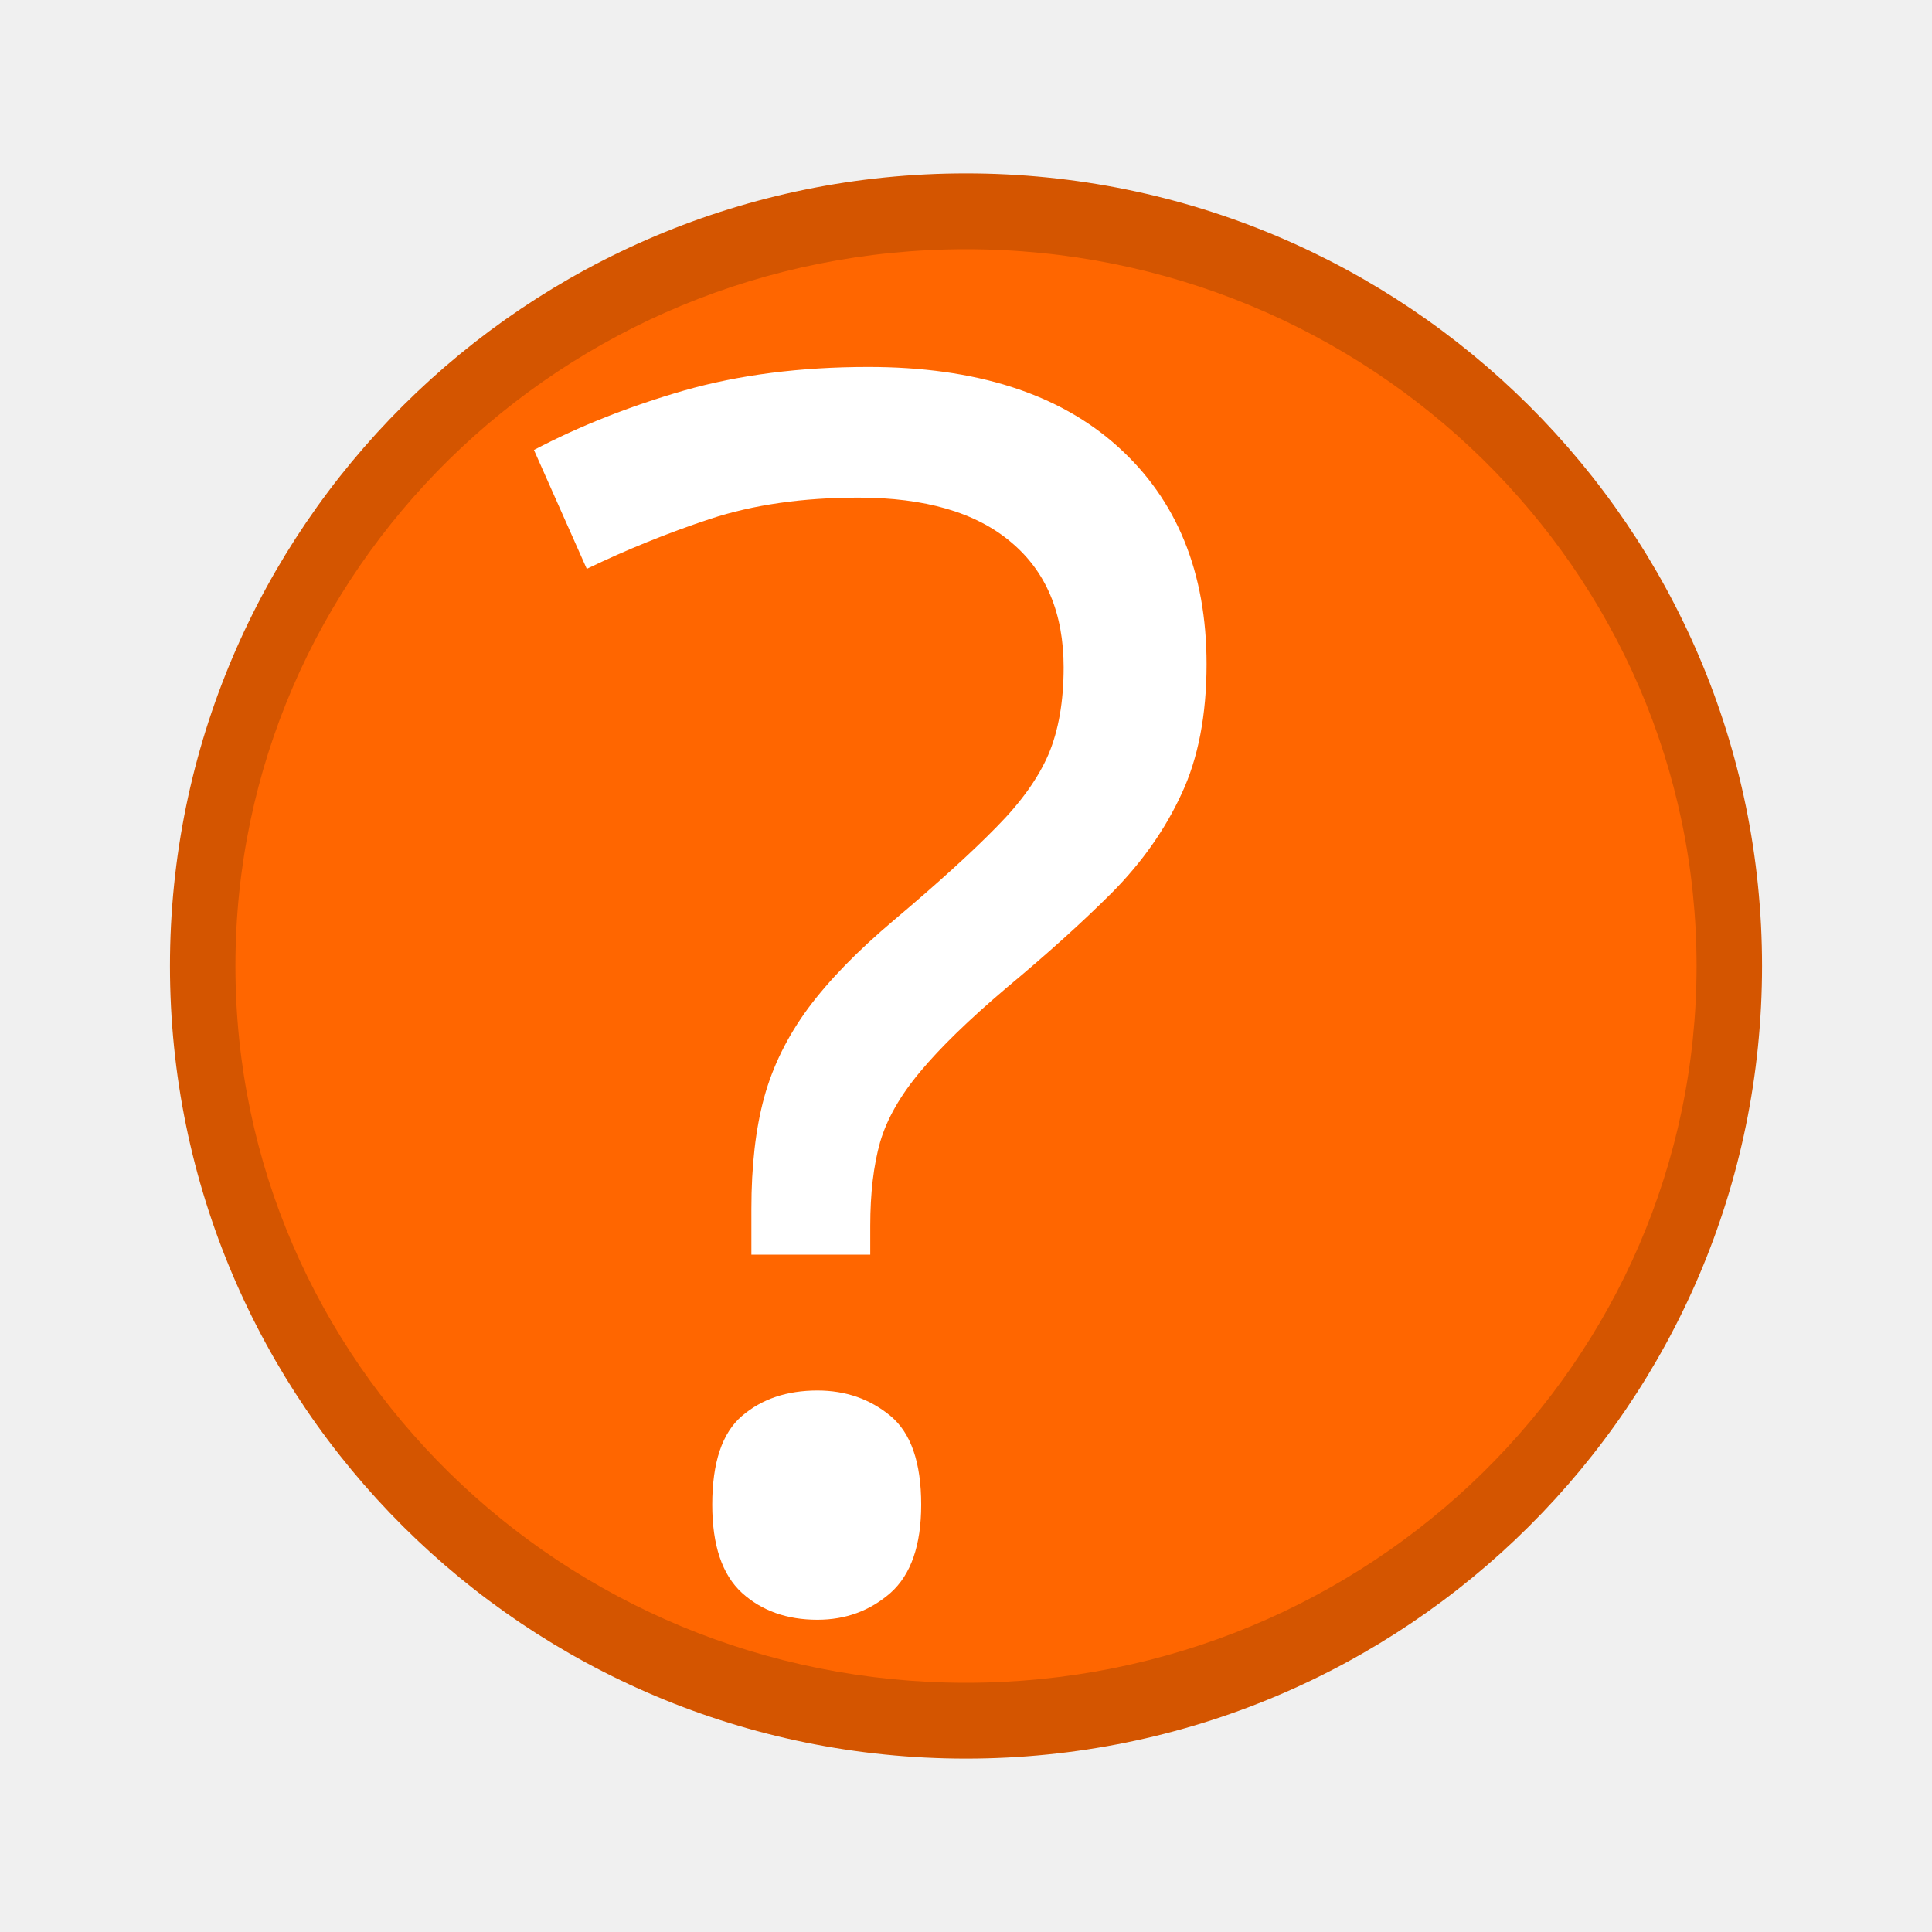
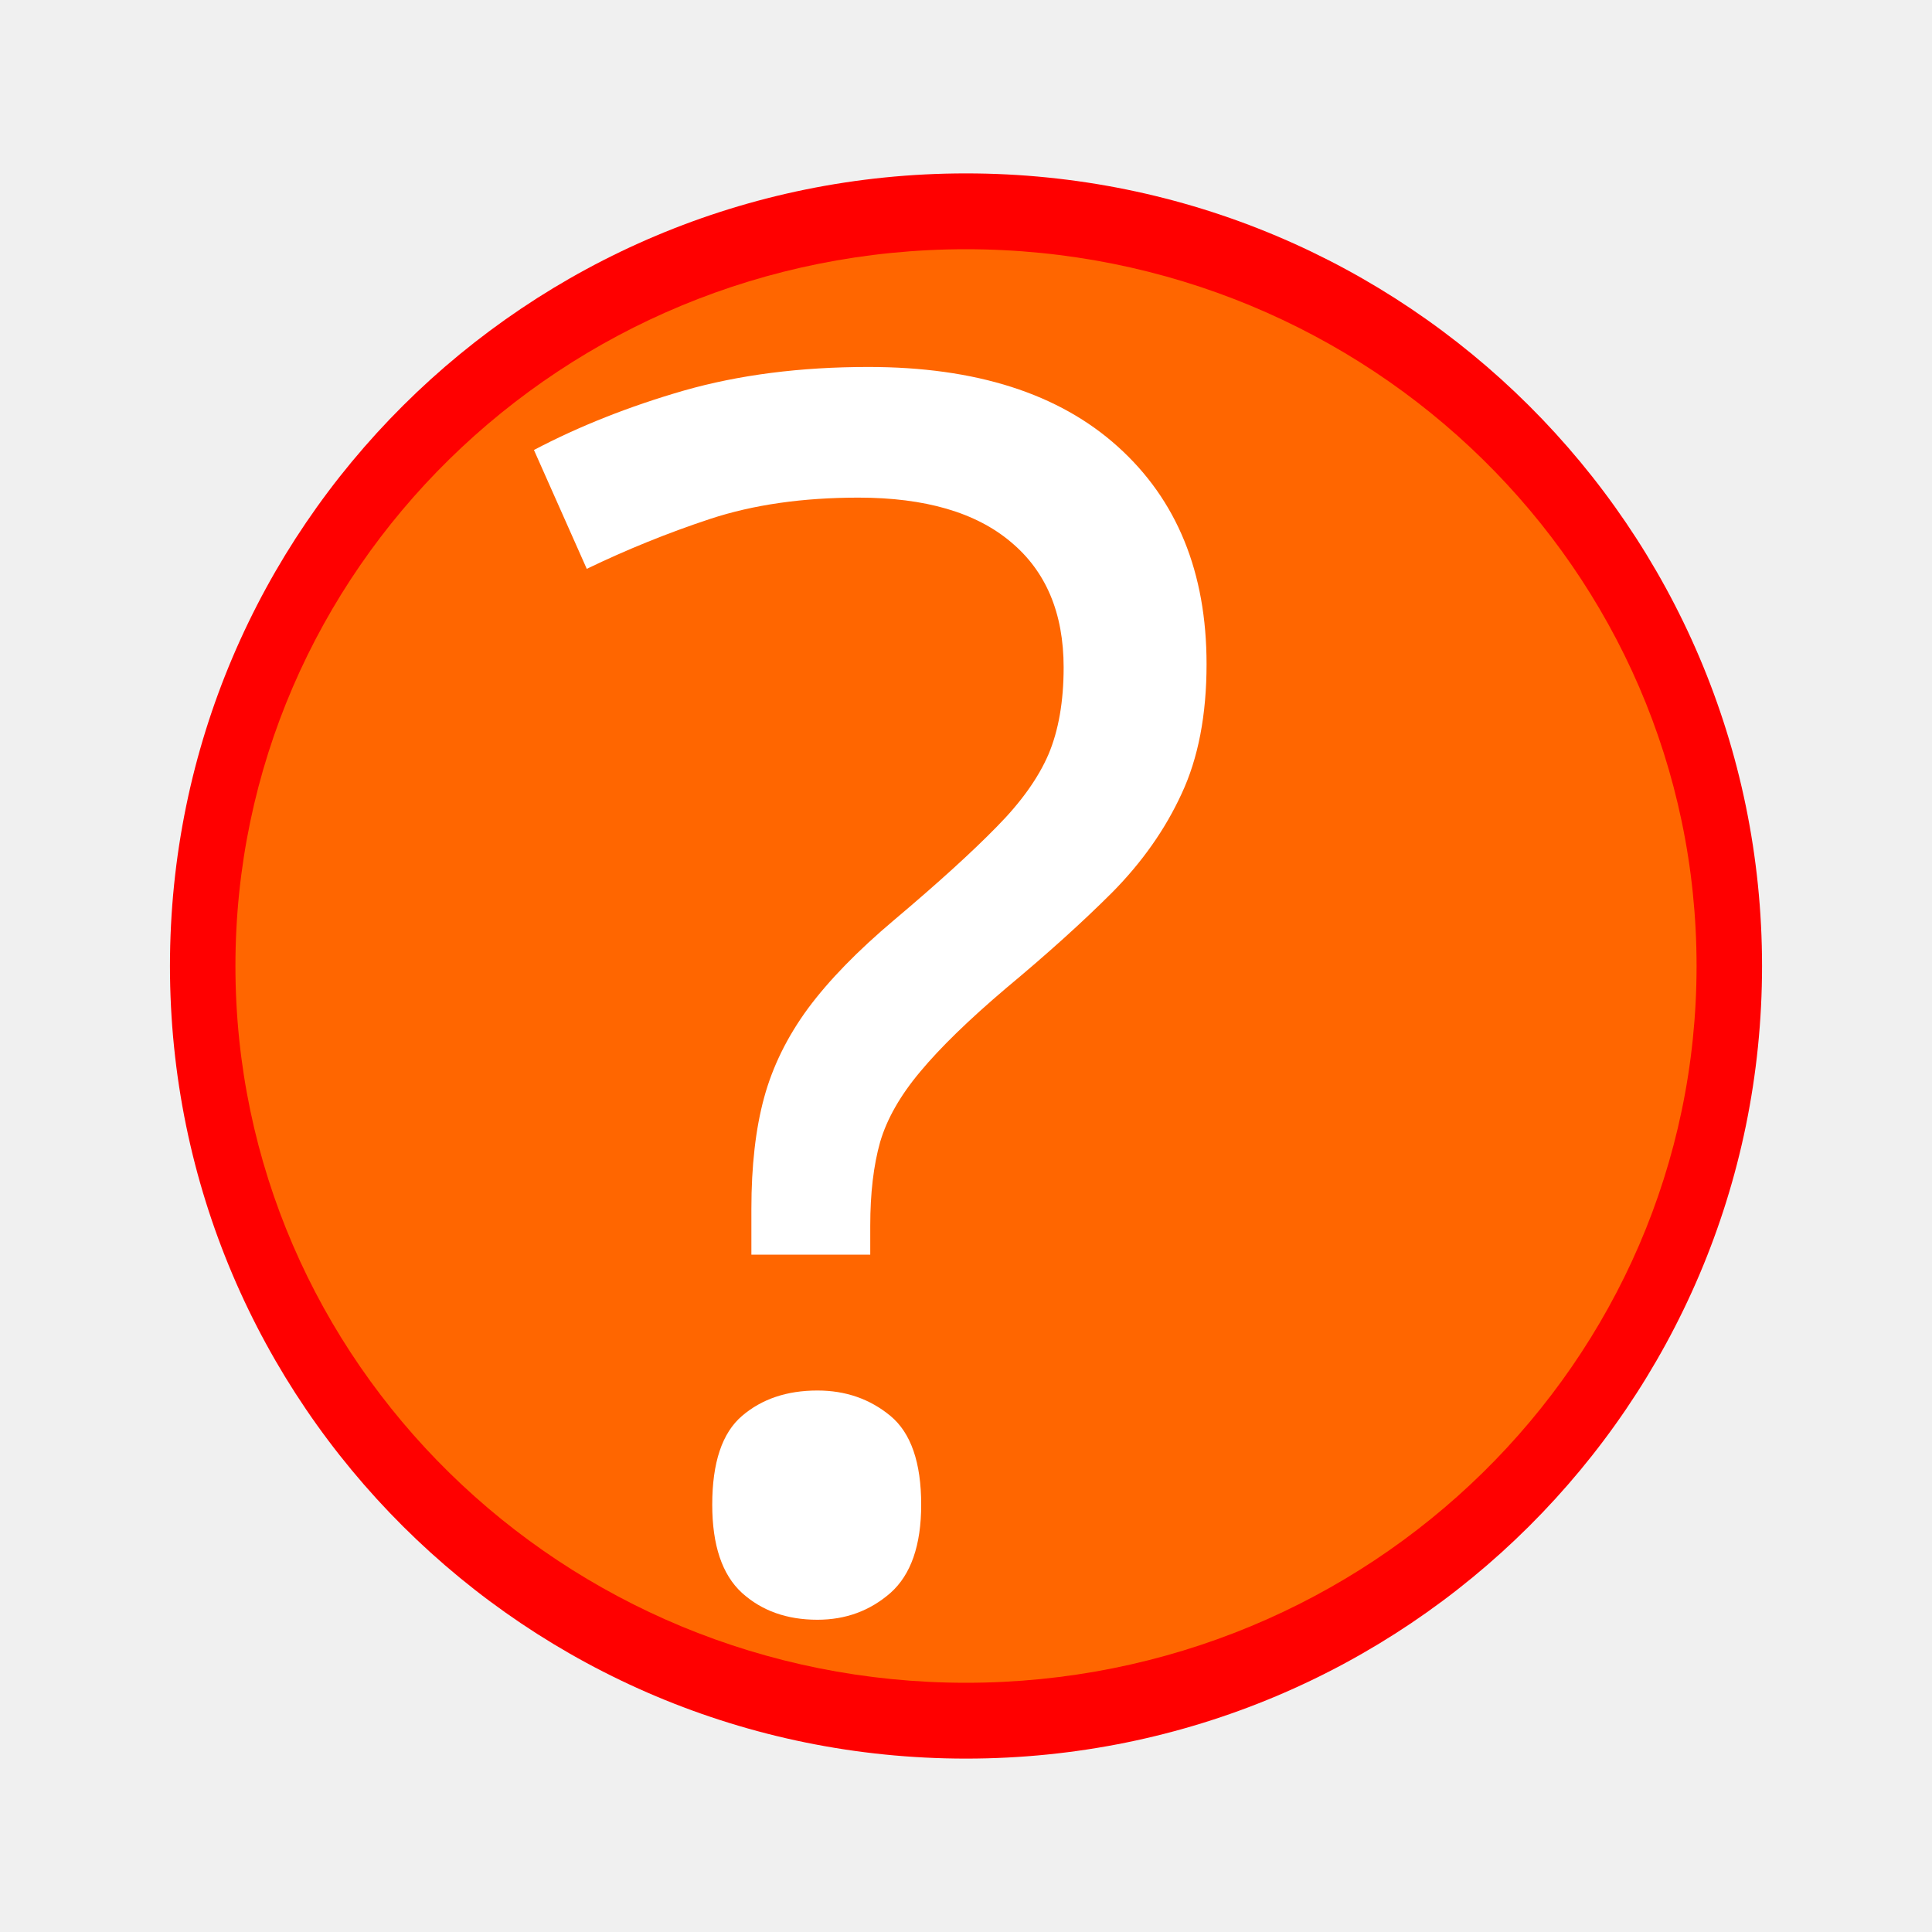
- <svg xmlns="http://www.w3.org/2000/svg" viewBox="0 0 64 64" version="1.1" id="svg4700" height="64" width="64">
+ <svg xmlns="http://www.w3.org/2000/svg" width="64" height="64" id="svg4700" version="1.1" viewBox="0 0 64 64">
  <defs id="defs4702" />
  <g id="layer5">
-     <ellipse ry="26.256" rx="26.37" cy="32" cx="32" id="path3369" style="fill:#d45500;fill-opacity:1;stroke:none;stroke-opacity:1" />
+     <ellipse style="fill:#ff0000;fill-opacity:1;stroke:none;stroke-opacity:1" id="path3369" cx="32" cy="32" rx="26.37" ry="26.256" />
  </g>
  <g id="layer4">
-     <ellipse transform="scale(1,-1)" ry="23.744" rx="24.201" cy="-32" cx="32" id="path3340" style="fill:#ff6600;fill-opacity:1;stroke:none;stroke-opacity:1" />
-     <text id="text3374" y="52.874" x="17.017" style="font-style:normal;font-weight:normal;line-height:0%;font-family:sans-serif;letter-spacing:0px;word-spacing:0px;fill:#ffffff;fill-opacity:1;stroke:none;stroke-width:1px;stroke-linecap:butt;stroke-linejoin:miter;stroke-opacity:1" xml:space="preserve">
-       <tspan style="font-size:56.25px;line-height:1.2" y="52.874" x="17.017" id="tspan3376">?</tspan>
+     <ellipse style="fill:#ff6600;fill-opacity:1;stroke:none;stroke-opacity:1" id="path3340" cx="32" cy="-32" rx="24.201" ry="23.744" transform="scale(1,-1)" />
+     <text xml:space="preserve" style="font-style:normal;font-weight:normal;font-size:56.25px;line-height:120%;font-family:sans-serif;letter-spacing:0px;word-spacing:0px;fill:#ffffff;fill-opacity:1;stroke:none;stroke-width:1px;stroke-linecap:butt;stroke-linejoin:miter;stroke-opacity:1" x="17.017" y="52.874" id="text3374">
+       <tspan id="tspan3376" x="17.017" y="52.874">?</tspan>
    </text>
  </g>
</svg>
